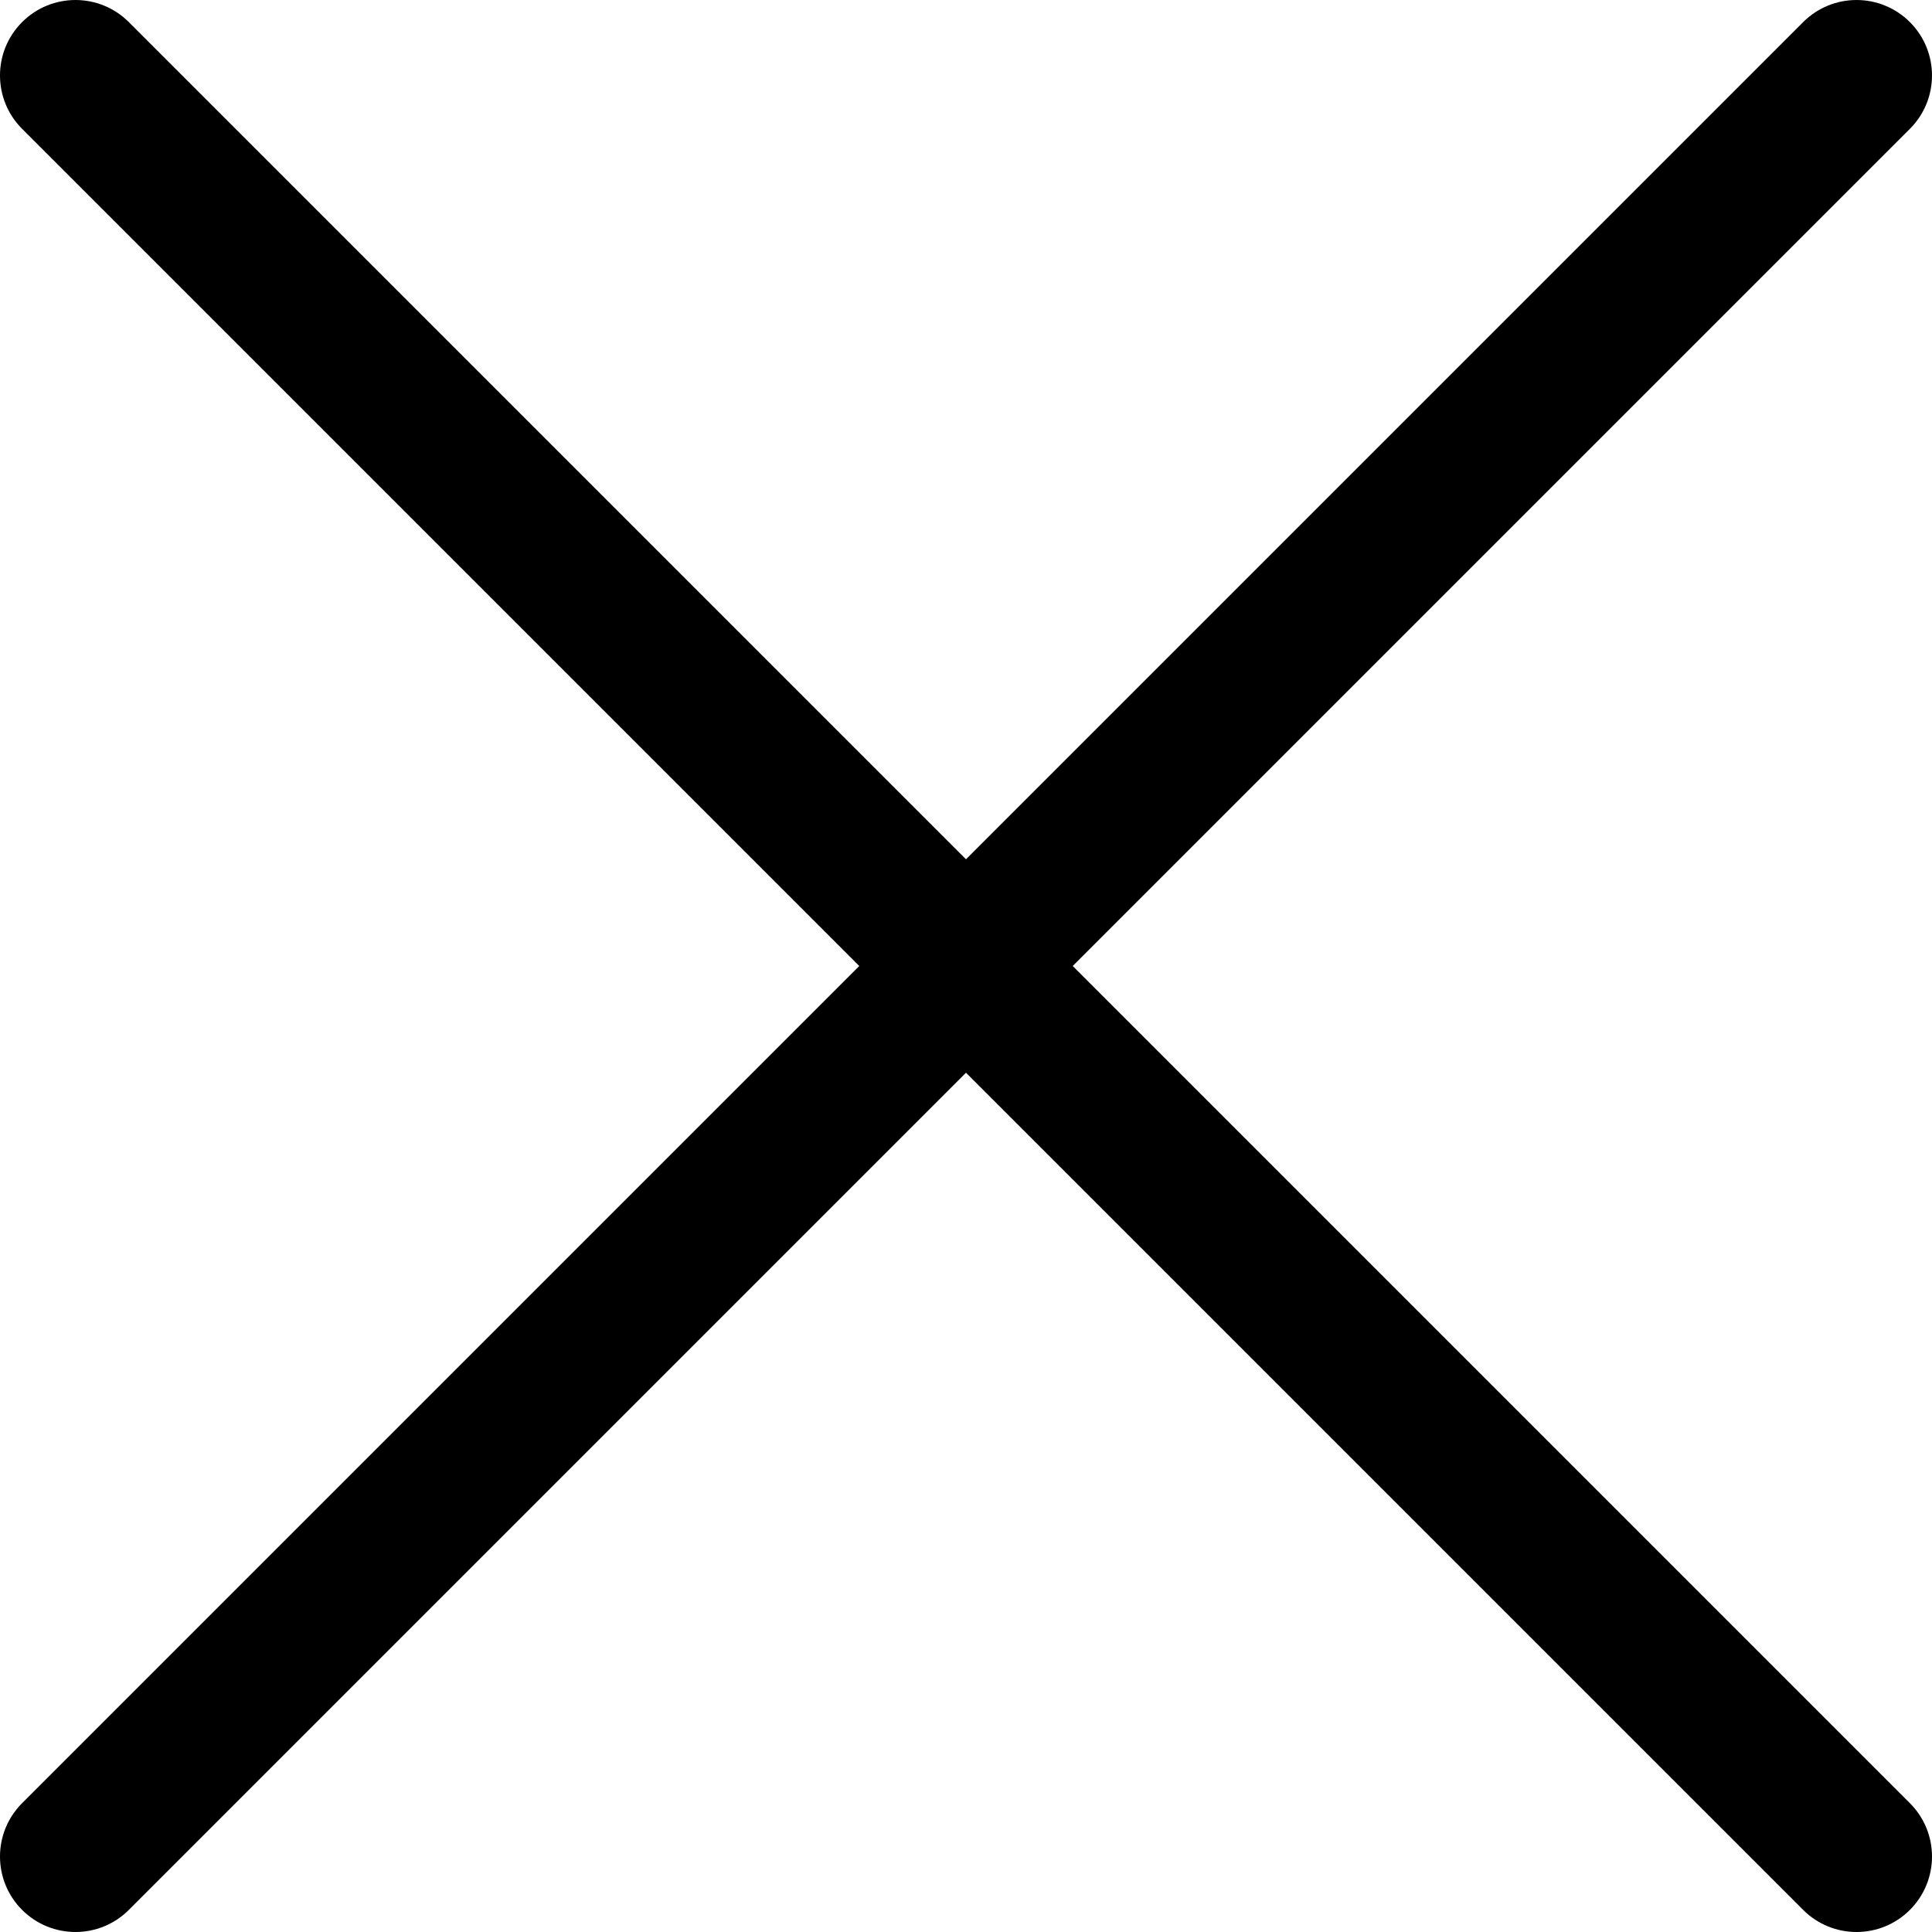
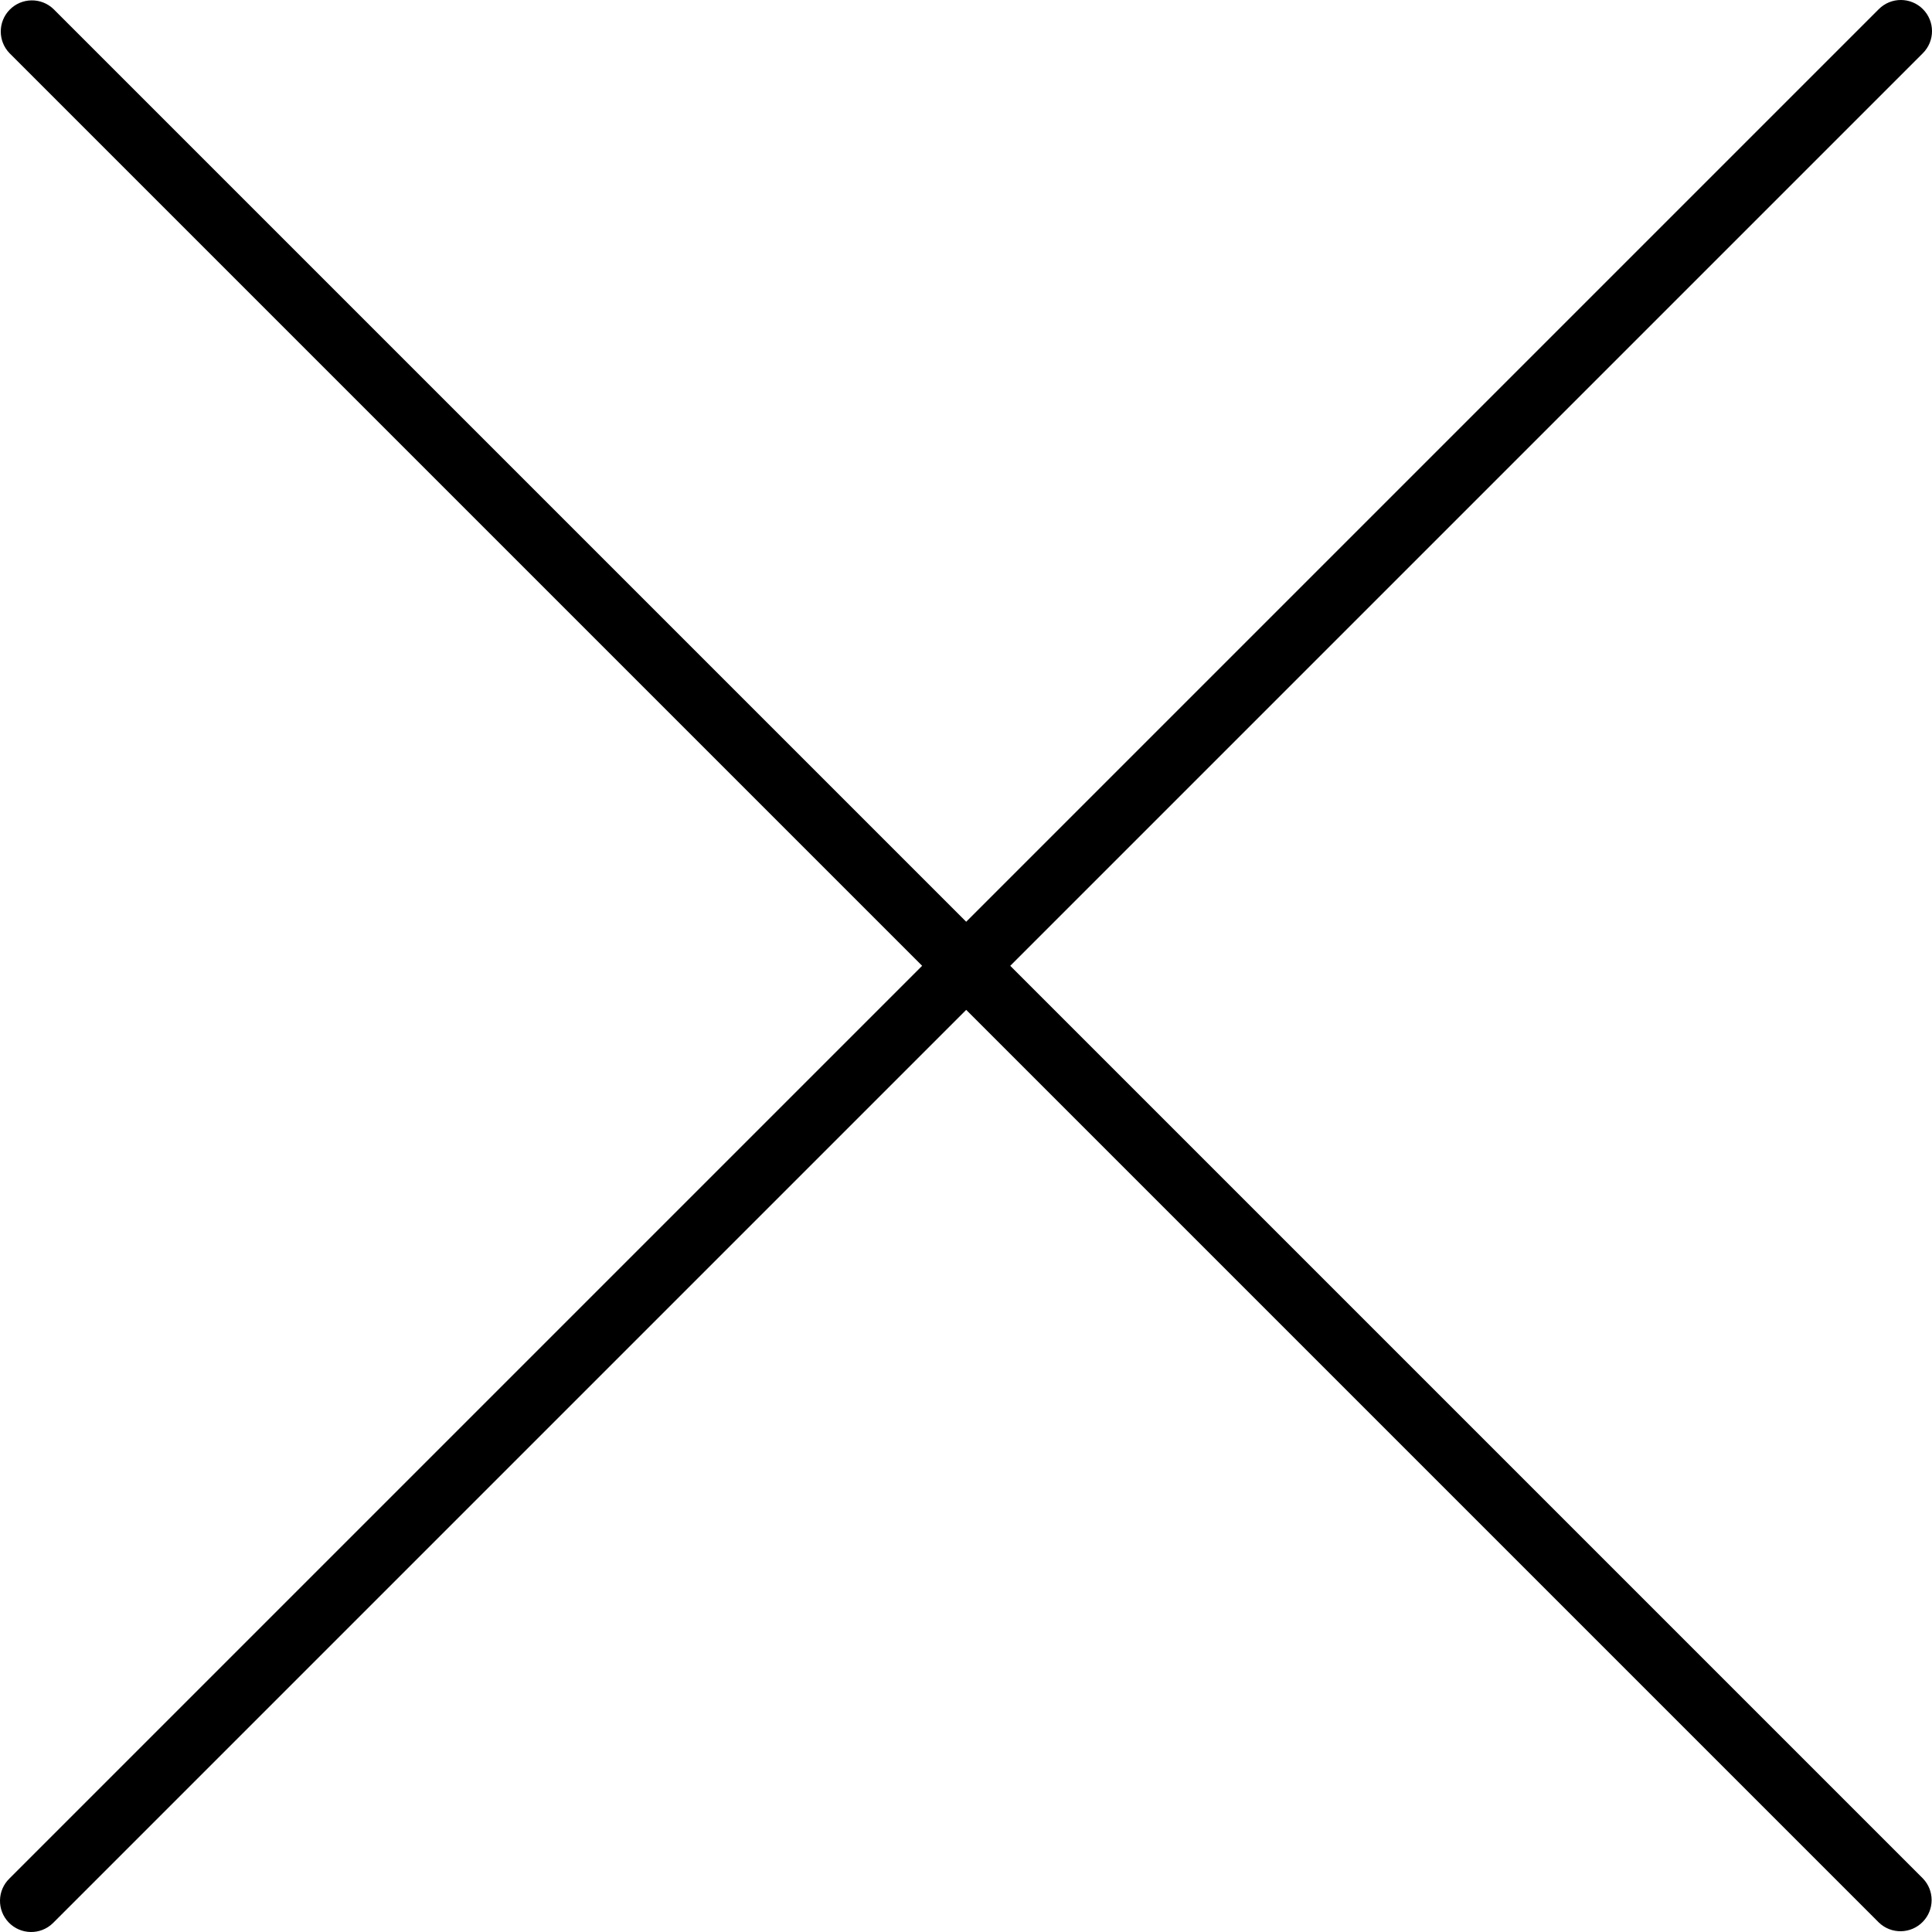
- <svg xmlns="http://www.w3.org/2000/svg" version="1.1" id="Capa_1" x="0px" y="0px" viewBox="0 0 512.001 512.001" style="enable-background:new 0 0 512.001 512.001;" xml:space="preserve">
+ <svg xmlns="http://www.w3.org/2000/svg" version="1.1" id="Capa_1" x="0px" y="0px" viewBox="0 0 496.096 496.096" style="enable-background:new 0 0 496.096 496.096;" xml:space="preserve">
  <g>
    <g>
-       <path d="M284.286,256.002L506.143,34.144c7.811-7.811,7.811-20.475,0-28.285c-7.811-7.81-20.475-7.811-28.285,0L256,227.717    L34.143,5.859c-7.811-7.811-20.475-7.811-28.285,0c-7.81,7.811-7.811,20.475,0,28.285l221.857,221.857L5.858,477.859    c-7.811,7.811-7.811,20.475,0,28.285c3.905,3.905,9.024,5.857,14.143,5.857c5.119,0,10.237-1.952,14.143-5.857L256,284.287    l221.857,221.857c3.905,3.905,9.024,5.857,14.143,5.857s10.237-1.952,14.143-5.857c7.811-7.811,7.811-20.475,0-28.285    L284.286,256.002z" />
+       <path d="M259.41,247.998L493.754,13.654c3.123-3.124,3.123-8.188,0-11.312c-3.124-3.123-8.188-3.123-11.312,0L248.098,236.686    L13.754,2.342C10.576-0.727,5.512-0.639,2.442,2.539c-2.994,3.1-2.994,8.015,0,11.115l234.344,234.344L2.442,482.342    c-3.178,3.07-3.266,8.134-0.196,11.312s8.134,3.266,11.312,0.196c0.067-0.064,0.132-0.13,0.196-0.196L248.098,259.31    l234.344,234.344c3.178,3.07,8.242,2.982,11.312-0.196c2.995-3.1,2.995-8.016,0-11.116L259.41,247.998z" />
    </g>
  </g>
  <g>
</g>
  <g>
</g>
  <g>
</g>
  <g>
</g>
  <g>
</g>
  <g>
</g>
  <g>
</g>
  <g>
</g>
  <g>
</g>
  <g>
</g>
  <g>
</g>
  <g>
</g>
  <g>
</g>
  <g>
</g>
  <g>
</g>
</svg>
